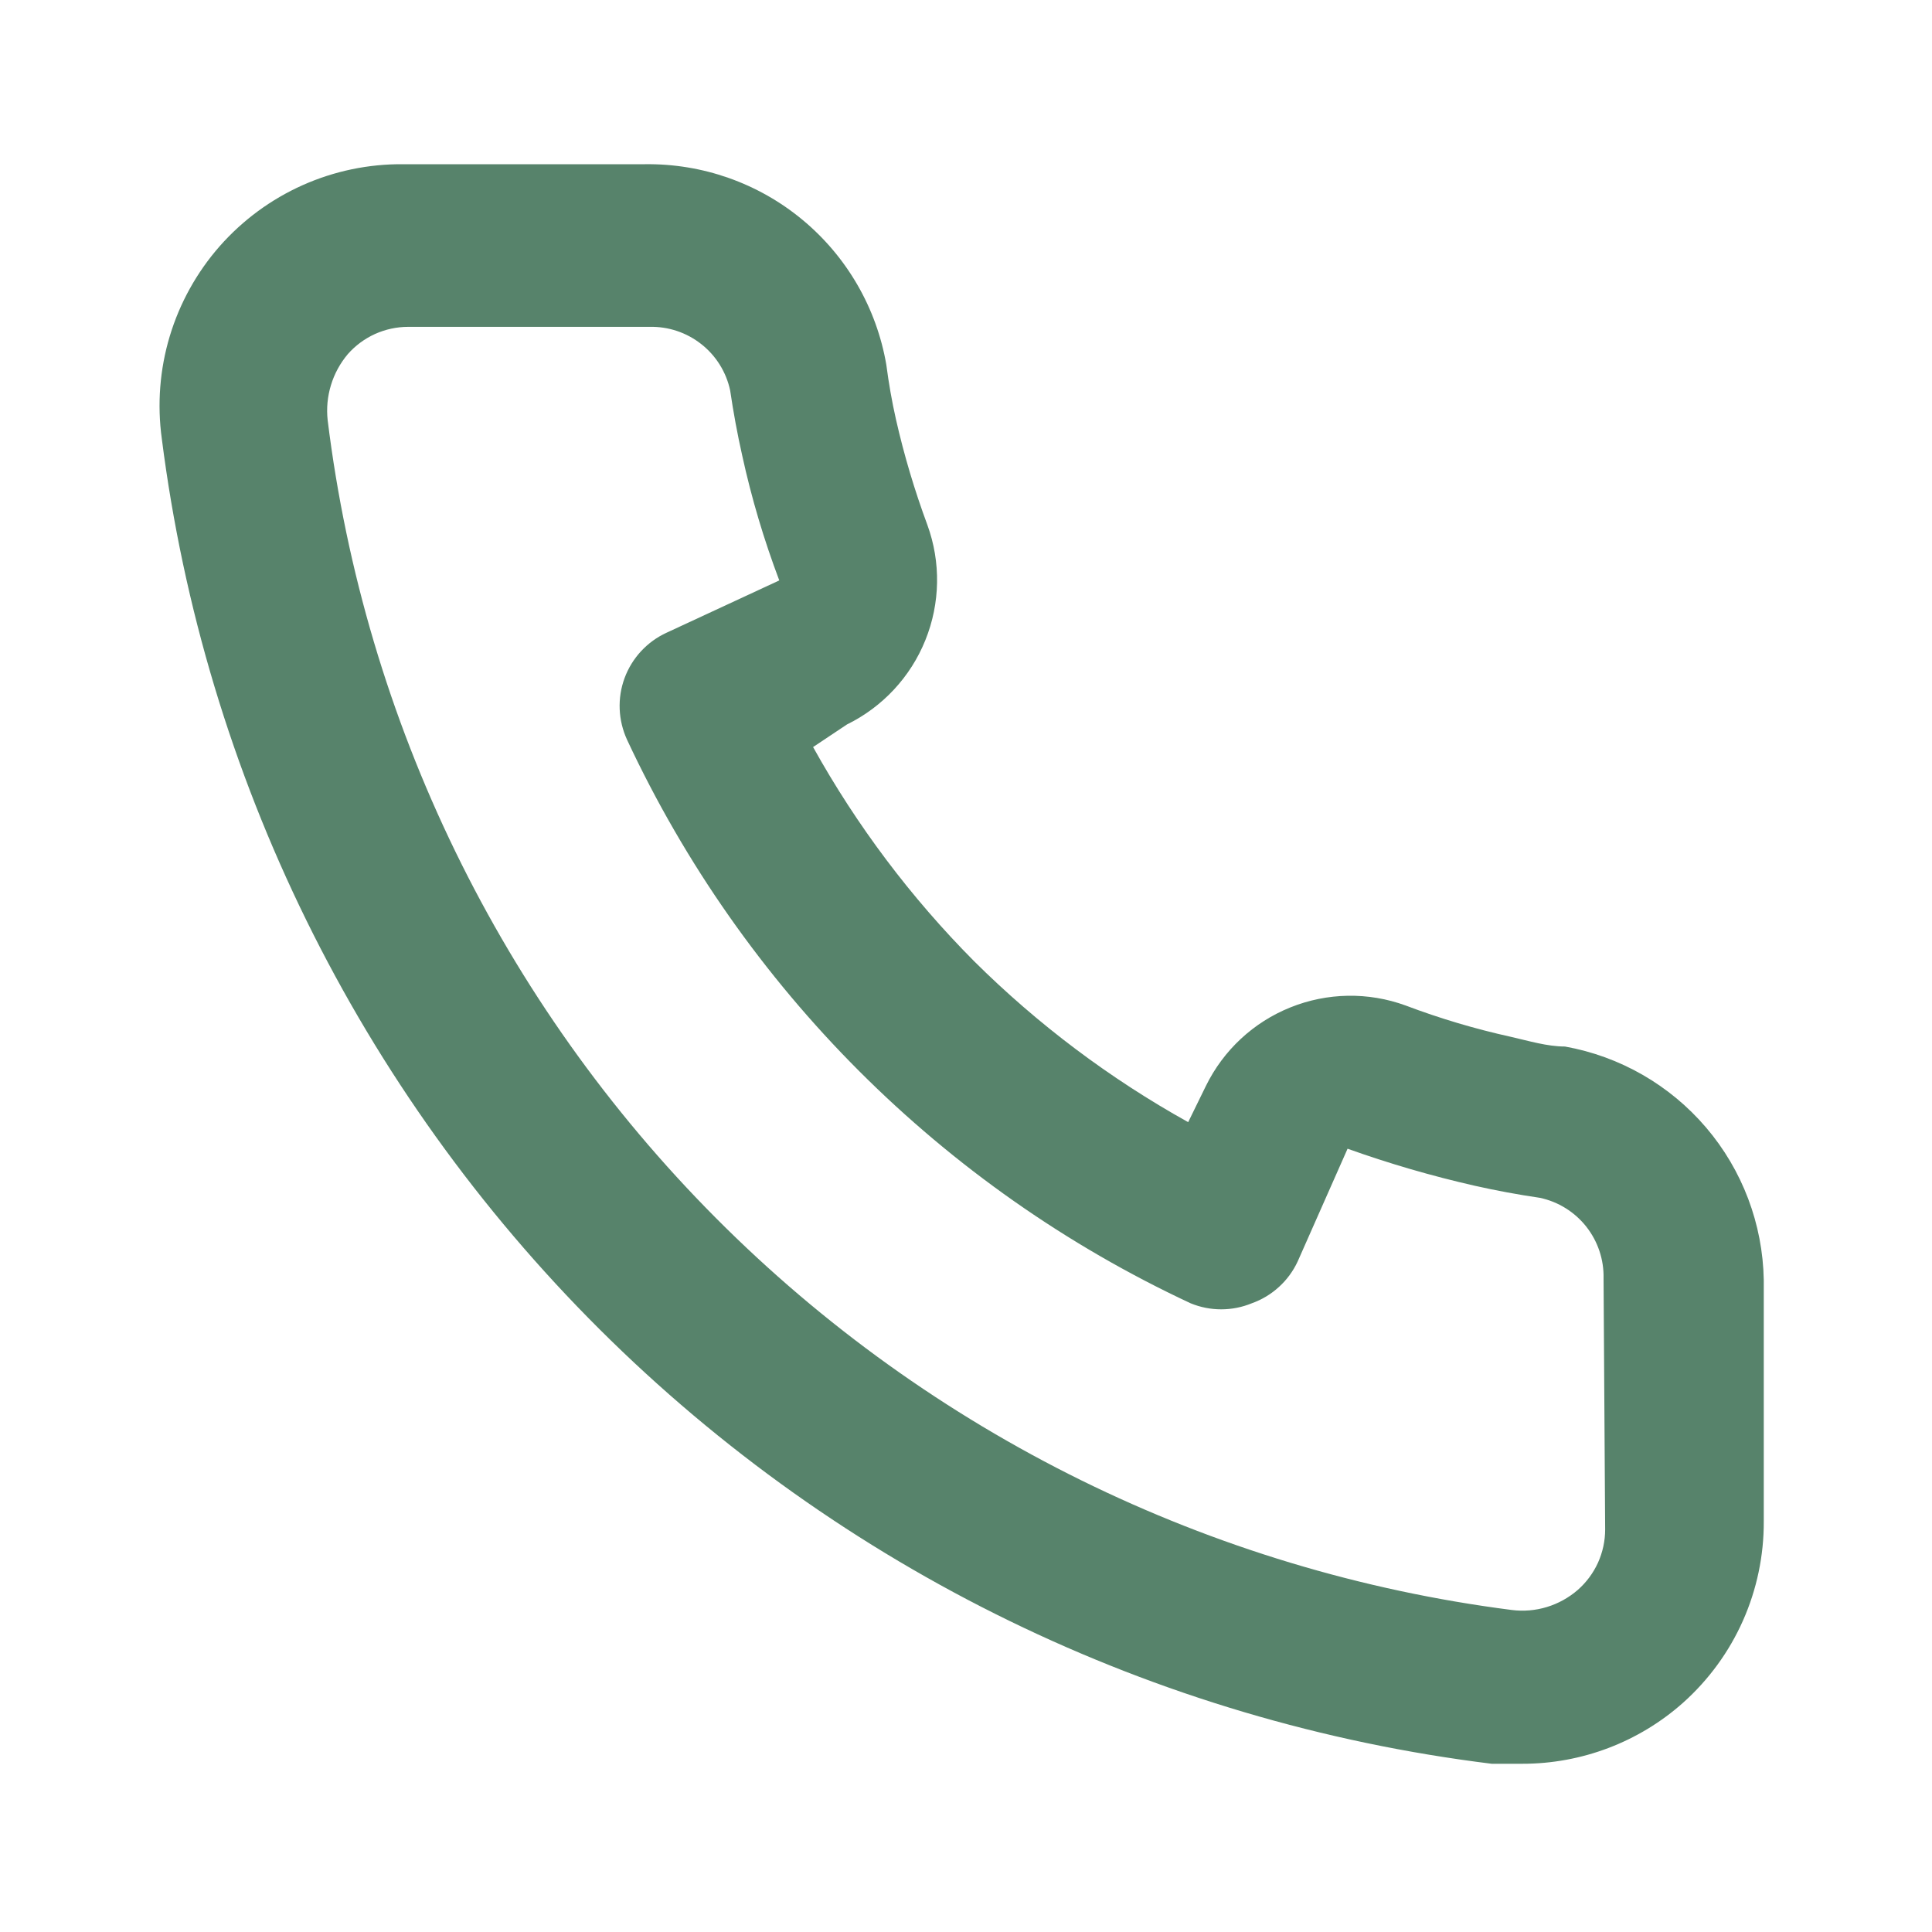
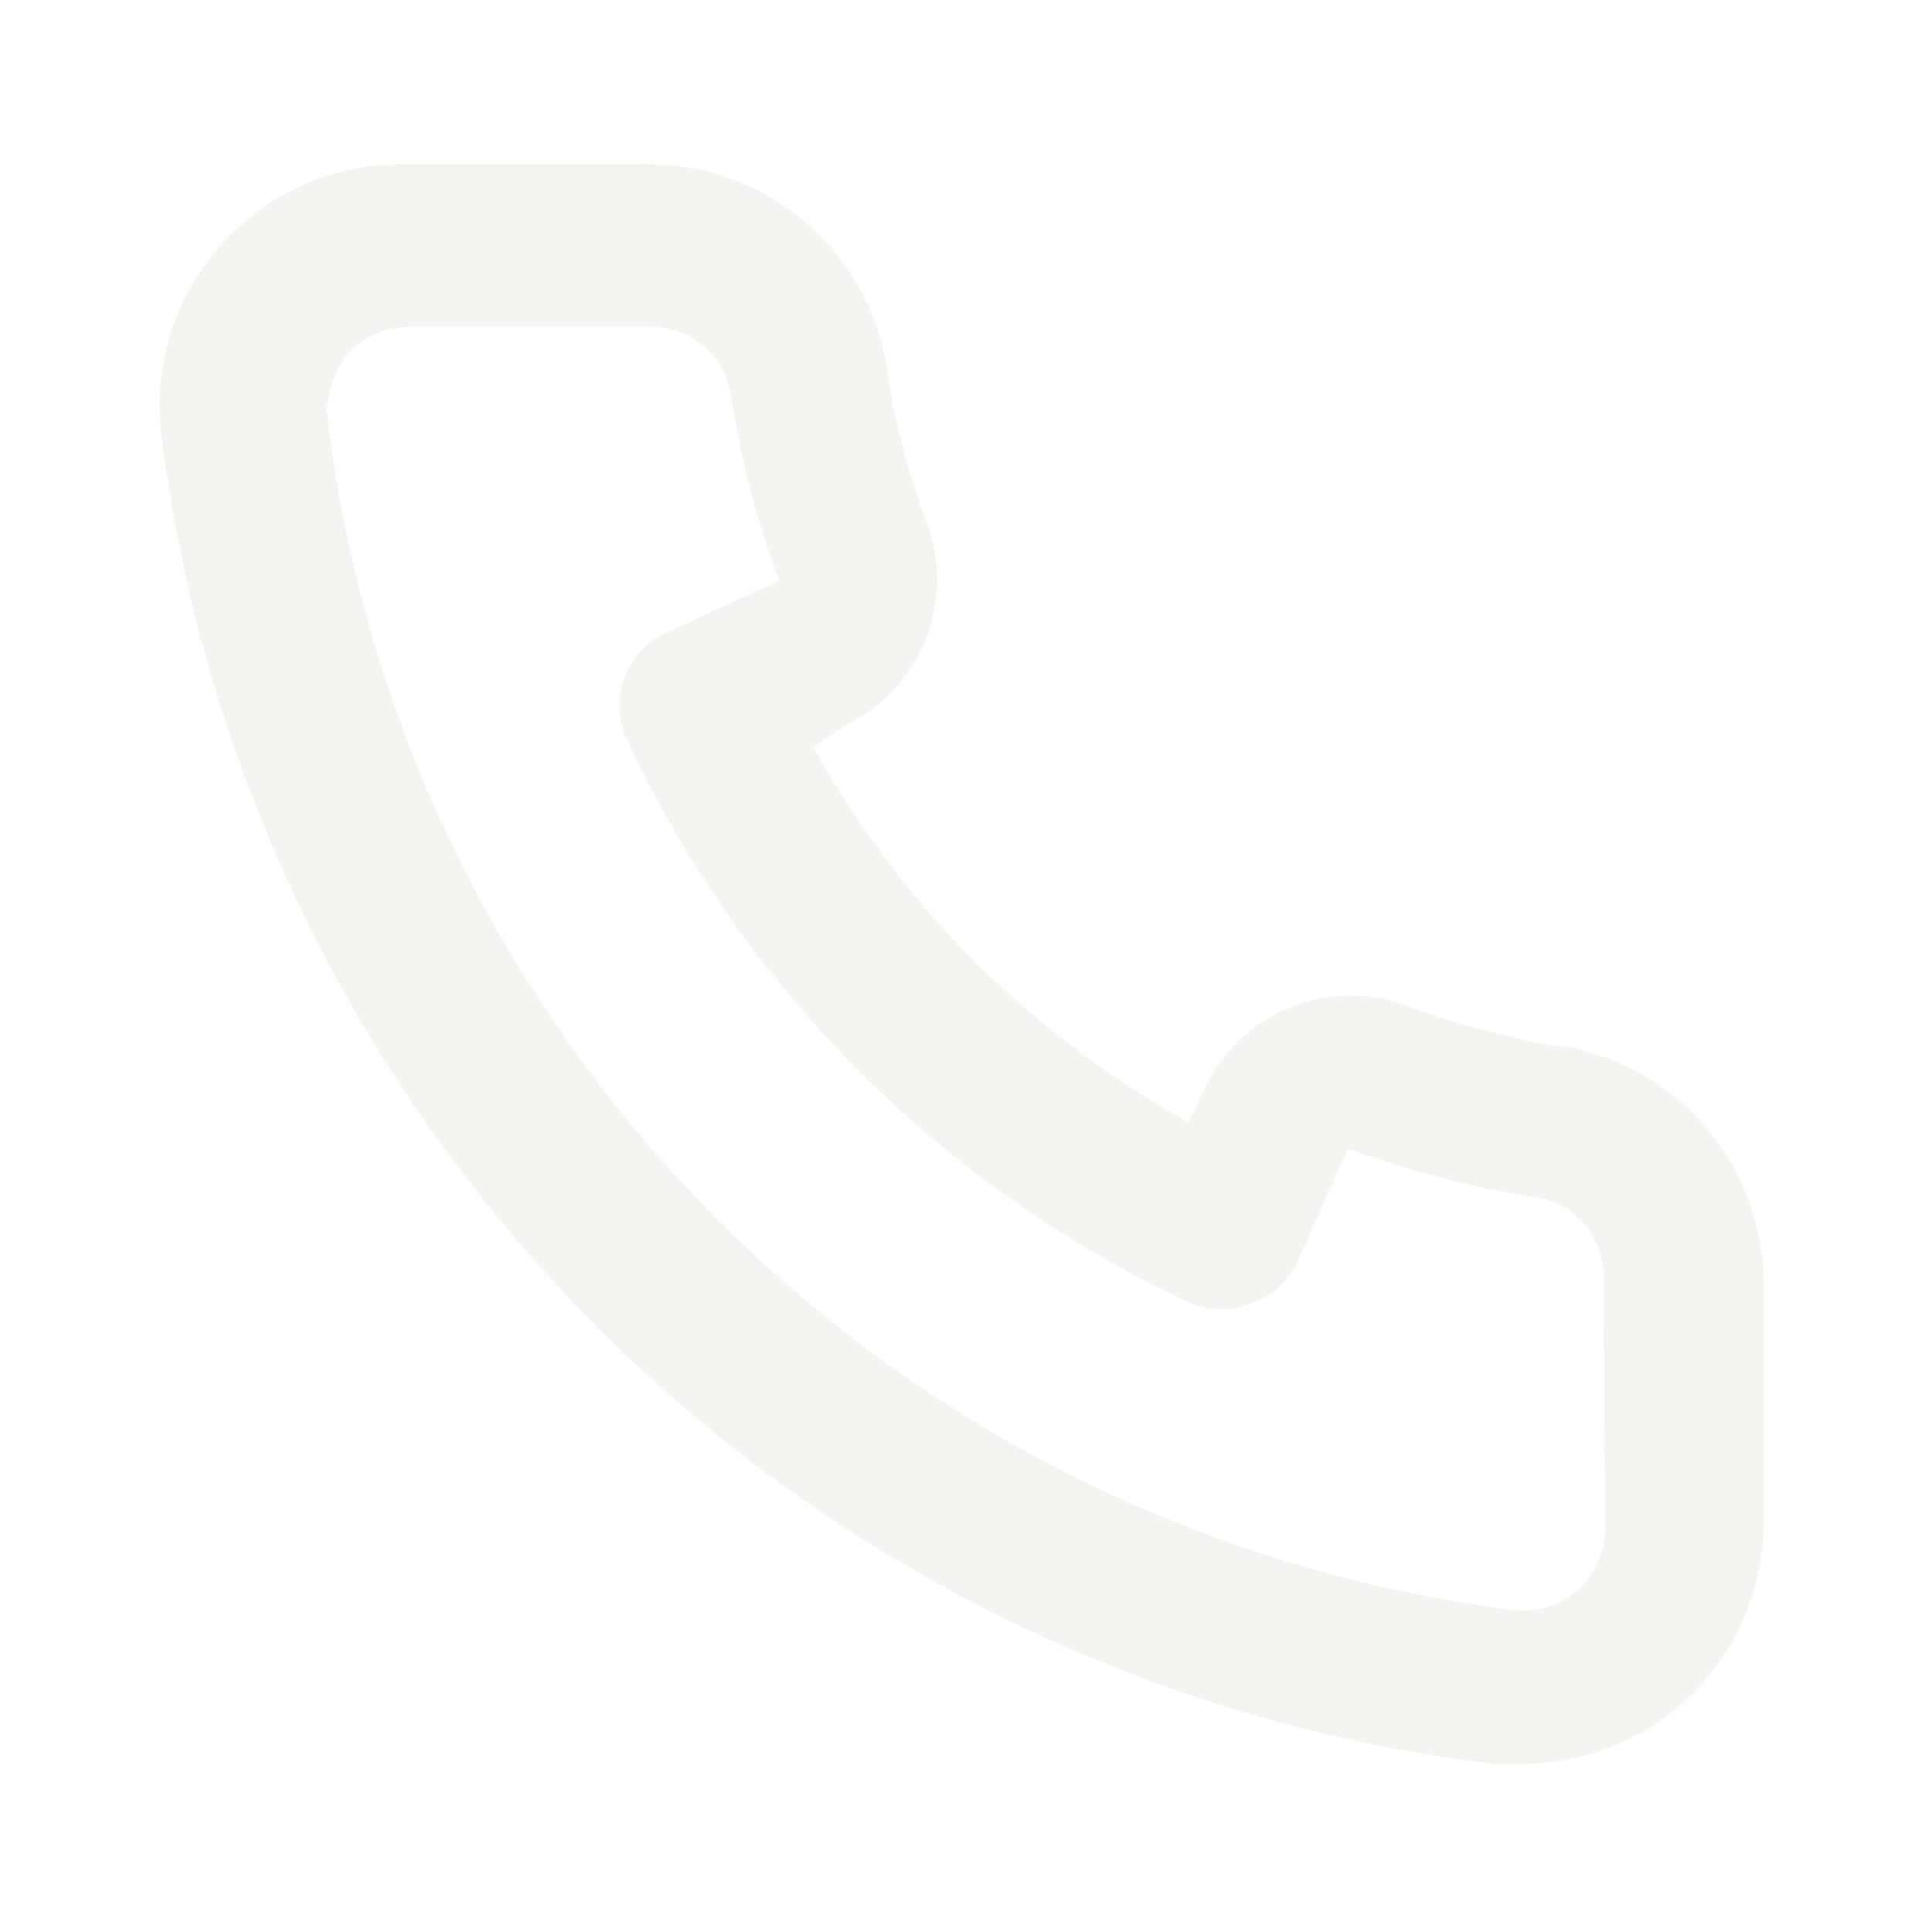
<svg xmlns="http://www.w3.org/2000/svg" width="40" height="40" viewBox="0 0 40 40" fill="none">
  <g id="call ">
-     <path id="Vector" d="M32.4 21.667C32.033 21.667 31.65 21.55 31.284 21.467C30.541 21.303 29.811 21.086 29.1 20.817C28.327 20.535 27.477 20.55 26.714 20.858C25.951 21.165 25.329 21.744 24.967 22.483L24.6 23.233C22.977 22.33 21.485 21.209 20.167 19.9C18.858 18.582 17.736 17.09 16.834 15.467L17.534 15C18.272 14.638 18.852 14.016 19.159 13.253C19.467 12.49 19.482 11.64 19.2 10.867C18.936 10.154 18.718 9.425 18.55 8.683C18.467 8.317 18.4 7.933 18.35 7.55C18.148 6.376 17.533 5.313 16.616 4.552C15.7 3.791 14.541 3.383 13.35 3.4H8.35C7.632 3.393 6.921 3.541 6.265 3.834C5.609 4.127 5.024 4.558 4.549 5.097C4.075 5.636 3.722 6.272 3.515 6.959C3.308 7.647 3.252 8.372 3.35 9.083C4.238 16.066 7.427 22.553 12.413 27.521C17.399 32.489 23.898 35.654 30.884 36.517H31.517C32.746 36.518 33.932 36.068 34.85 35.25C35.377 34.778 35.799 34.2 36.086 33.554C36.373 32.907 36.52 32.207 36.517 31.5V26.5C36.496 25.342 36.075 24.227 35.324 23.346C34.573 22.465 33.54 21.871 32.4 21.667ZM33.233 31.667C33.233 31.903 33.182 32.137 33.085 32.353C32.987 32.568 32.845 32.76 32.667 32.917C32.481 33.078 32.264 33.199 32.028 33.271C31.793 33.343 31.544 33.364 31.3 33.333C25.058 32.533 19.261 29.677 14.821 25.217C10.382 20.757 7.554 14.945 6.784 8.7C6.757 8.456 6.78 8.209 6.852 7.974C6.923 7.739 7.042 7.521 7.2 7.333C7.356 7.155 7.549 7.013 7.764 6.915C7.98 6.818 8.214 6.767 8.45 6.767H13.45C13.838 6.758 14.216 6.885 14.52 7.125C14.825 7.365 15.036 7.704 15.117 8.083C15.184 8.539 15.267 8.989 15.367 9.433C15.559 10.312 15.816 11.175 16.134 12.017L13.8 13.1C13.601 13.191 13.421 13.322 13.272 13.483C13.123 13.644 13.007 13.833 12.931 14.039C12.855 14.245 12.821 14.463 12.83 14.683C12.839 14.902 12.891 15.117 12.983 15.317C15.382 20.454 19.512 24.585 24.65 26.983C25.056 27.15 25.511 27.15 25.917 26.983C26.125 26.909 26.316 26.794 26.479 26.645C26.642 26.497 26.774 26.317 26.867 26.117L27.9 23.783C28.762 24.091 29.641 24.347 30.534 24.55C30.978 24.65 31.428 24.733 31.884 24.8C32.263 24.881 32.601 25.092 32.842 25.396C33.082 25.701 33.209 26.079 33.2 26.467L33.233 31.667Z" fill="#57836B" />
+     <path id="Vector" d="M32.4 21.667C32.033 21.667 31.65 21.55 31.284 21.467C30.541 21.303 29.811 21.086 29.1 20.817C28.327 20.535 27.477 20.55 26.714 20.858C25.951 21.165 25.329 21.744 24.967 22.483L24.6 23.233C22.977 22.33 21.485 21.209 20.167 19.9C18.858 18.582 17.736 17.09 16.834 15.467L17.534 15C18.272 14.638 18.852 14.016 19.159 13.253C19.467 12.49 19.482 11.64 19.2 10.867C18.936 10.154 18.718 9.425 18.55 8.683C18.467 8.317 18.4 7.933 18.35 7.55C18.148 6.376 17.533 5.313 16.616 4.552C15.7 3.791 14.541 3.383 13.35 3.4H8.35C7.632 3.393 6.921 3.541 6.265 3.834C5.609 4.127 5.024 4.558 4.549 5.097C4.075 5.636 3.722 6.272 3.515 6.959C3.308 7.647 3.252 8.372 3.35 9.083C4.238 16.066 7.427 22.553 12.413 27.521C17.399 32.489 23.898 35.654 30.884 36.517H31.517C32.746 36.518 33.932 36.068 34.85 35.25C35.377 34.778 35.799 34.2 36.086 33.554C36.373 32.907 36.52 32.207 36.517 31.5V26.5C36.496 25.342 36.075 24.227 35.324 23.346C34.573 22.465 33.54 21.871 32.4 21.667ZM33.233 31.667C33.233 31.903 33.182 32.137 33.085 32.353C32.987 32.568 32.845 32.76 32.667 32.917C32.481 33.078 32.264 33.199 32.028 33.271C31.793 33.343 31.544 33.364 31.3 33.333C25.058 32.533 19.261 29.677 14.821 25.217C10.382 20.757 7.554 14.945 6.784 8.7C6.757 8.456 6.78 8.209 6.852 7.974C6.923 7.739 7.042 7.521 7.2 7.333C7.356 7.155 7.549 7.013 7.764 6.915C7.98 6.818 8.214 6.767 8.45 6.767H13.45C13.838 6.758 14.216 6.885 14.52 7.125C14.825 7.365 15.036 7.704 15.117 8.083C15.184 8.539 15.267 8.989 15.367 9.433C15.559 10.312 15.816 11.175 16.134 12.017L13.8 13.1C13.601 13.191 13.421 13.322 13.272 13.483C13.123 13.644 13.007 13.833 12.931 14.039C12.855 14.245 12.821 14.463 12.83 14.683C12.839 14.902 12.891 15.117 12.983 15.317C15.382 20.454 19.512 24.585 24.65 26.983C25.056 27.15 25.511 27.15 25.917 26.983C26.125 26.909 26.316 26.794 26.479 26.645C26.642 26.497 26.774 26.317 26.867 26.117L27.9 23.783C28.762 24.091 29.641 24.347 30.534 24.55C30.978 24.65 31.428 24.733 31.884 24.8C32.263 24.881 32.601 25.092 32.842 25.396C33.082 25.701 33.209 26.079 33.2 26.467L33.233 31.667Z" fill="#f6f4f1" />
  </g>
</svg>
